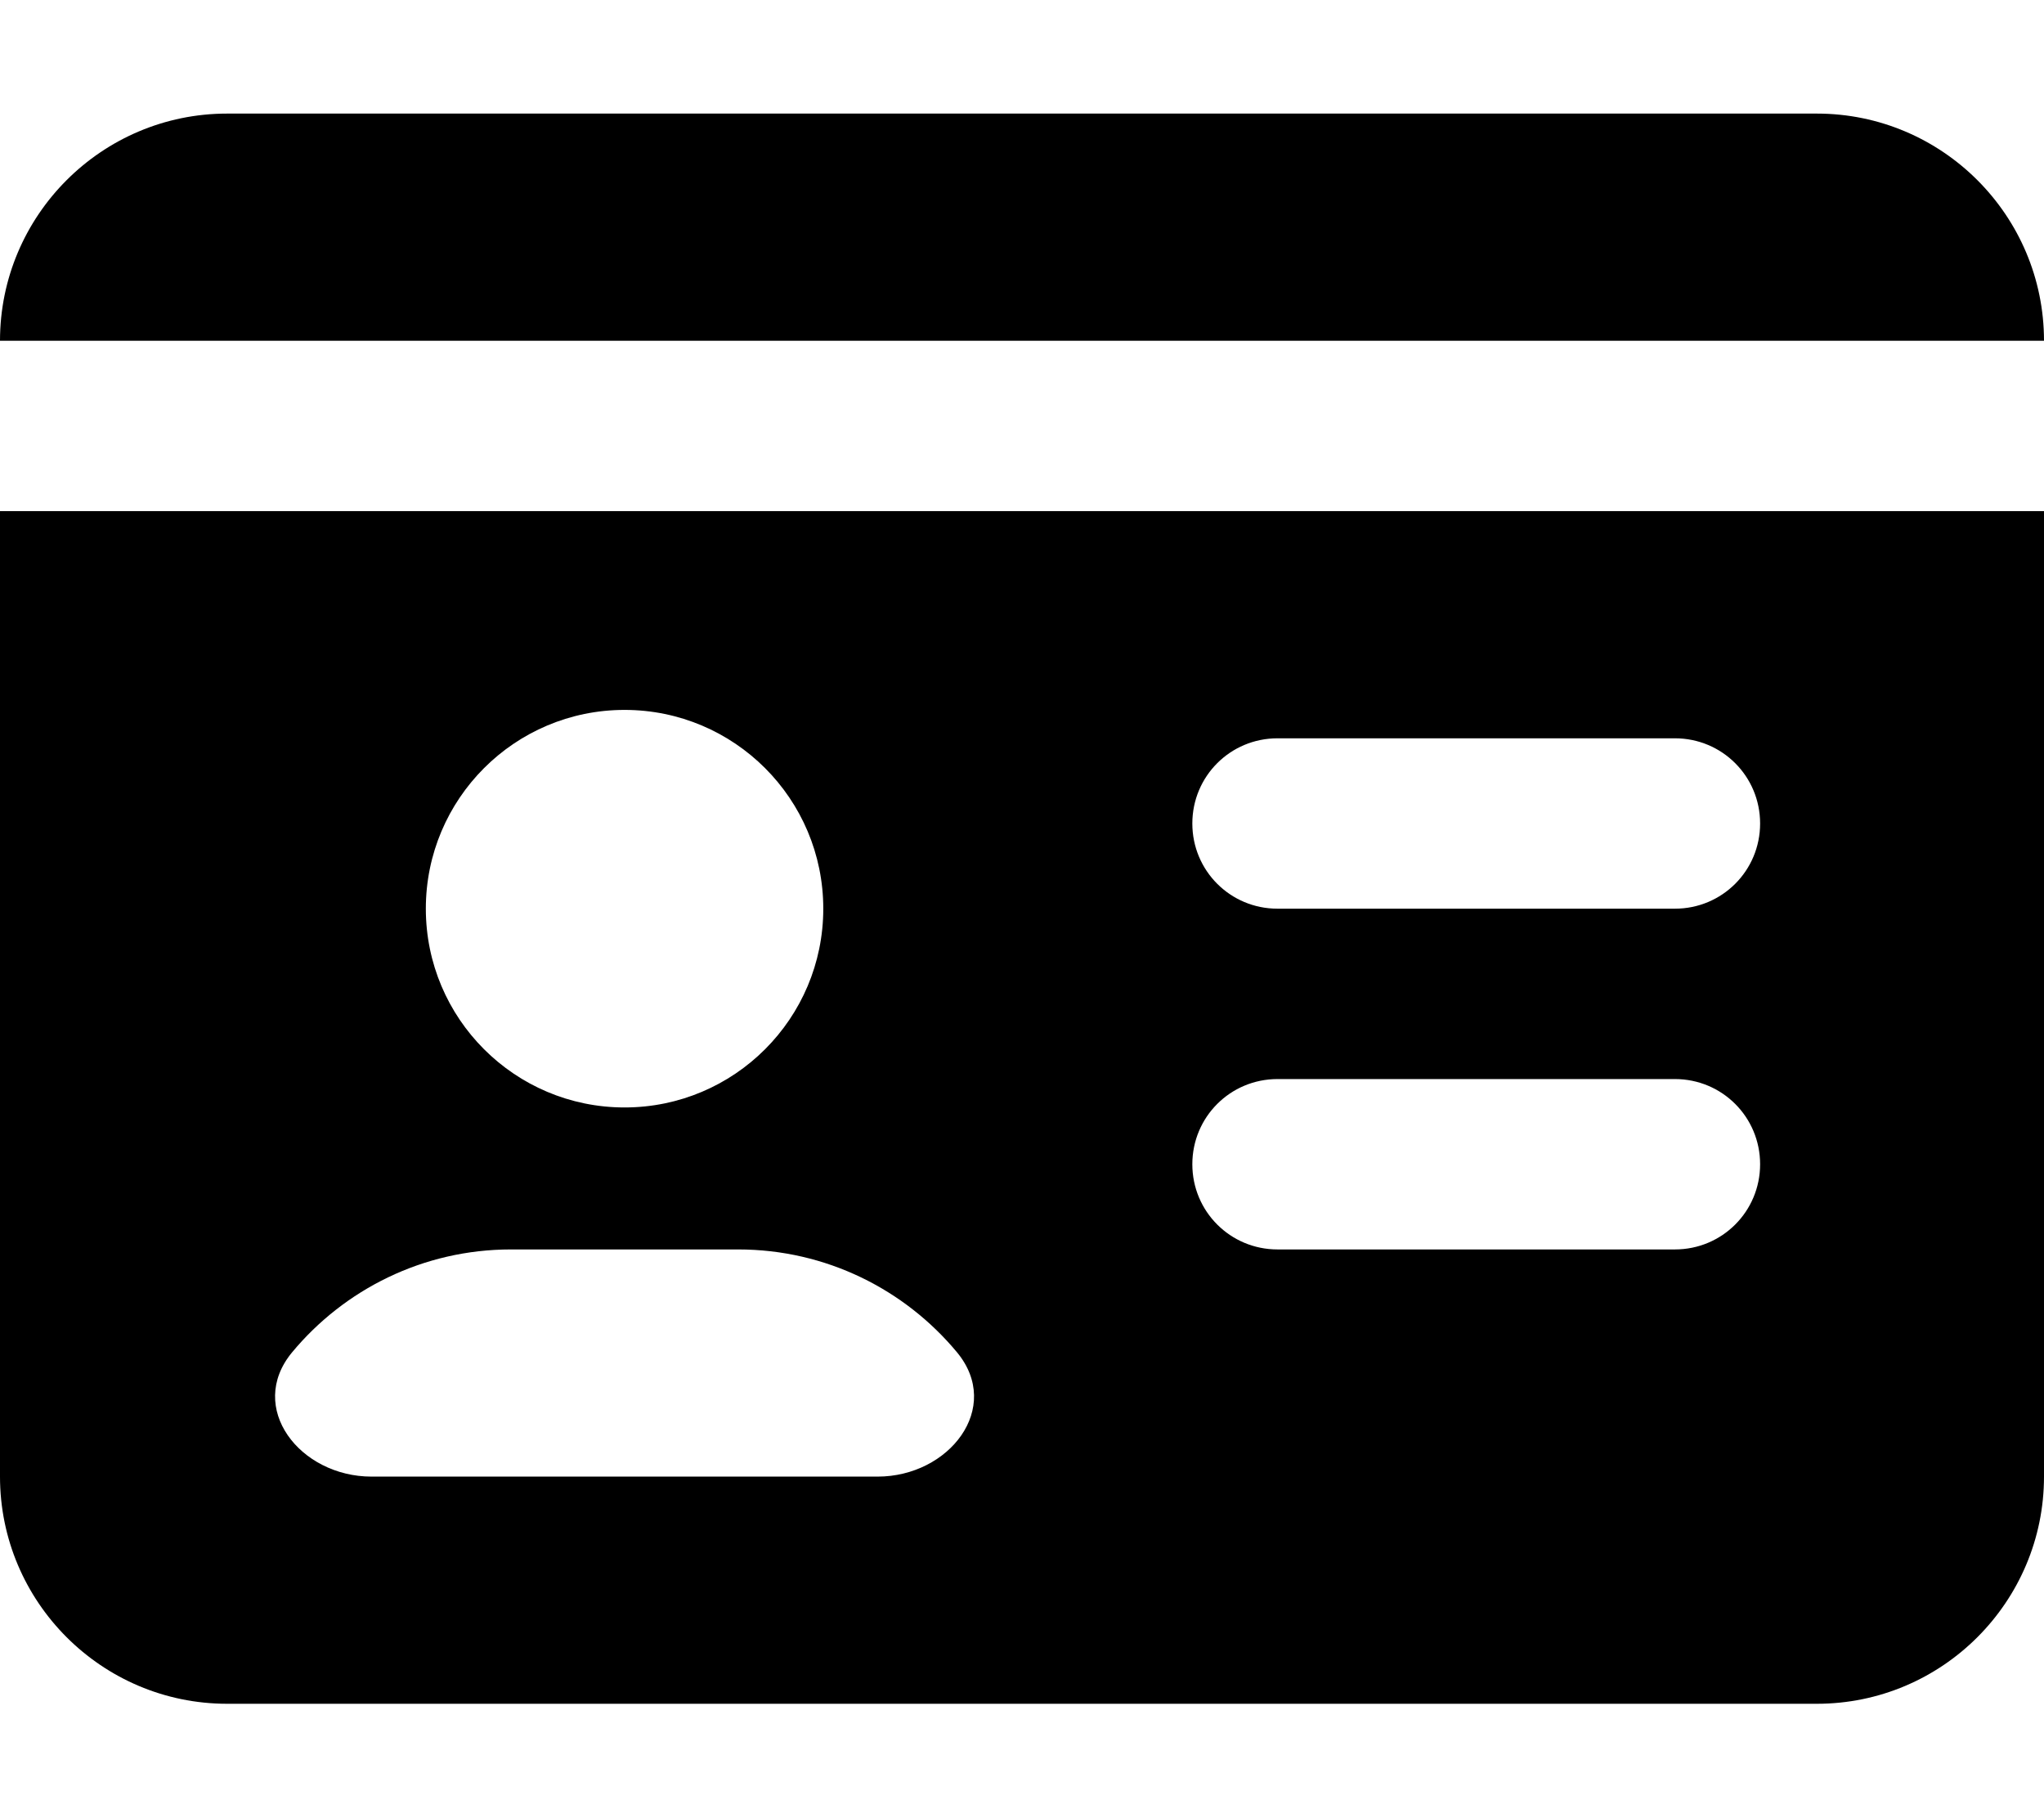
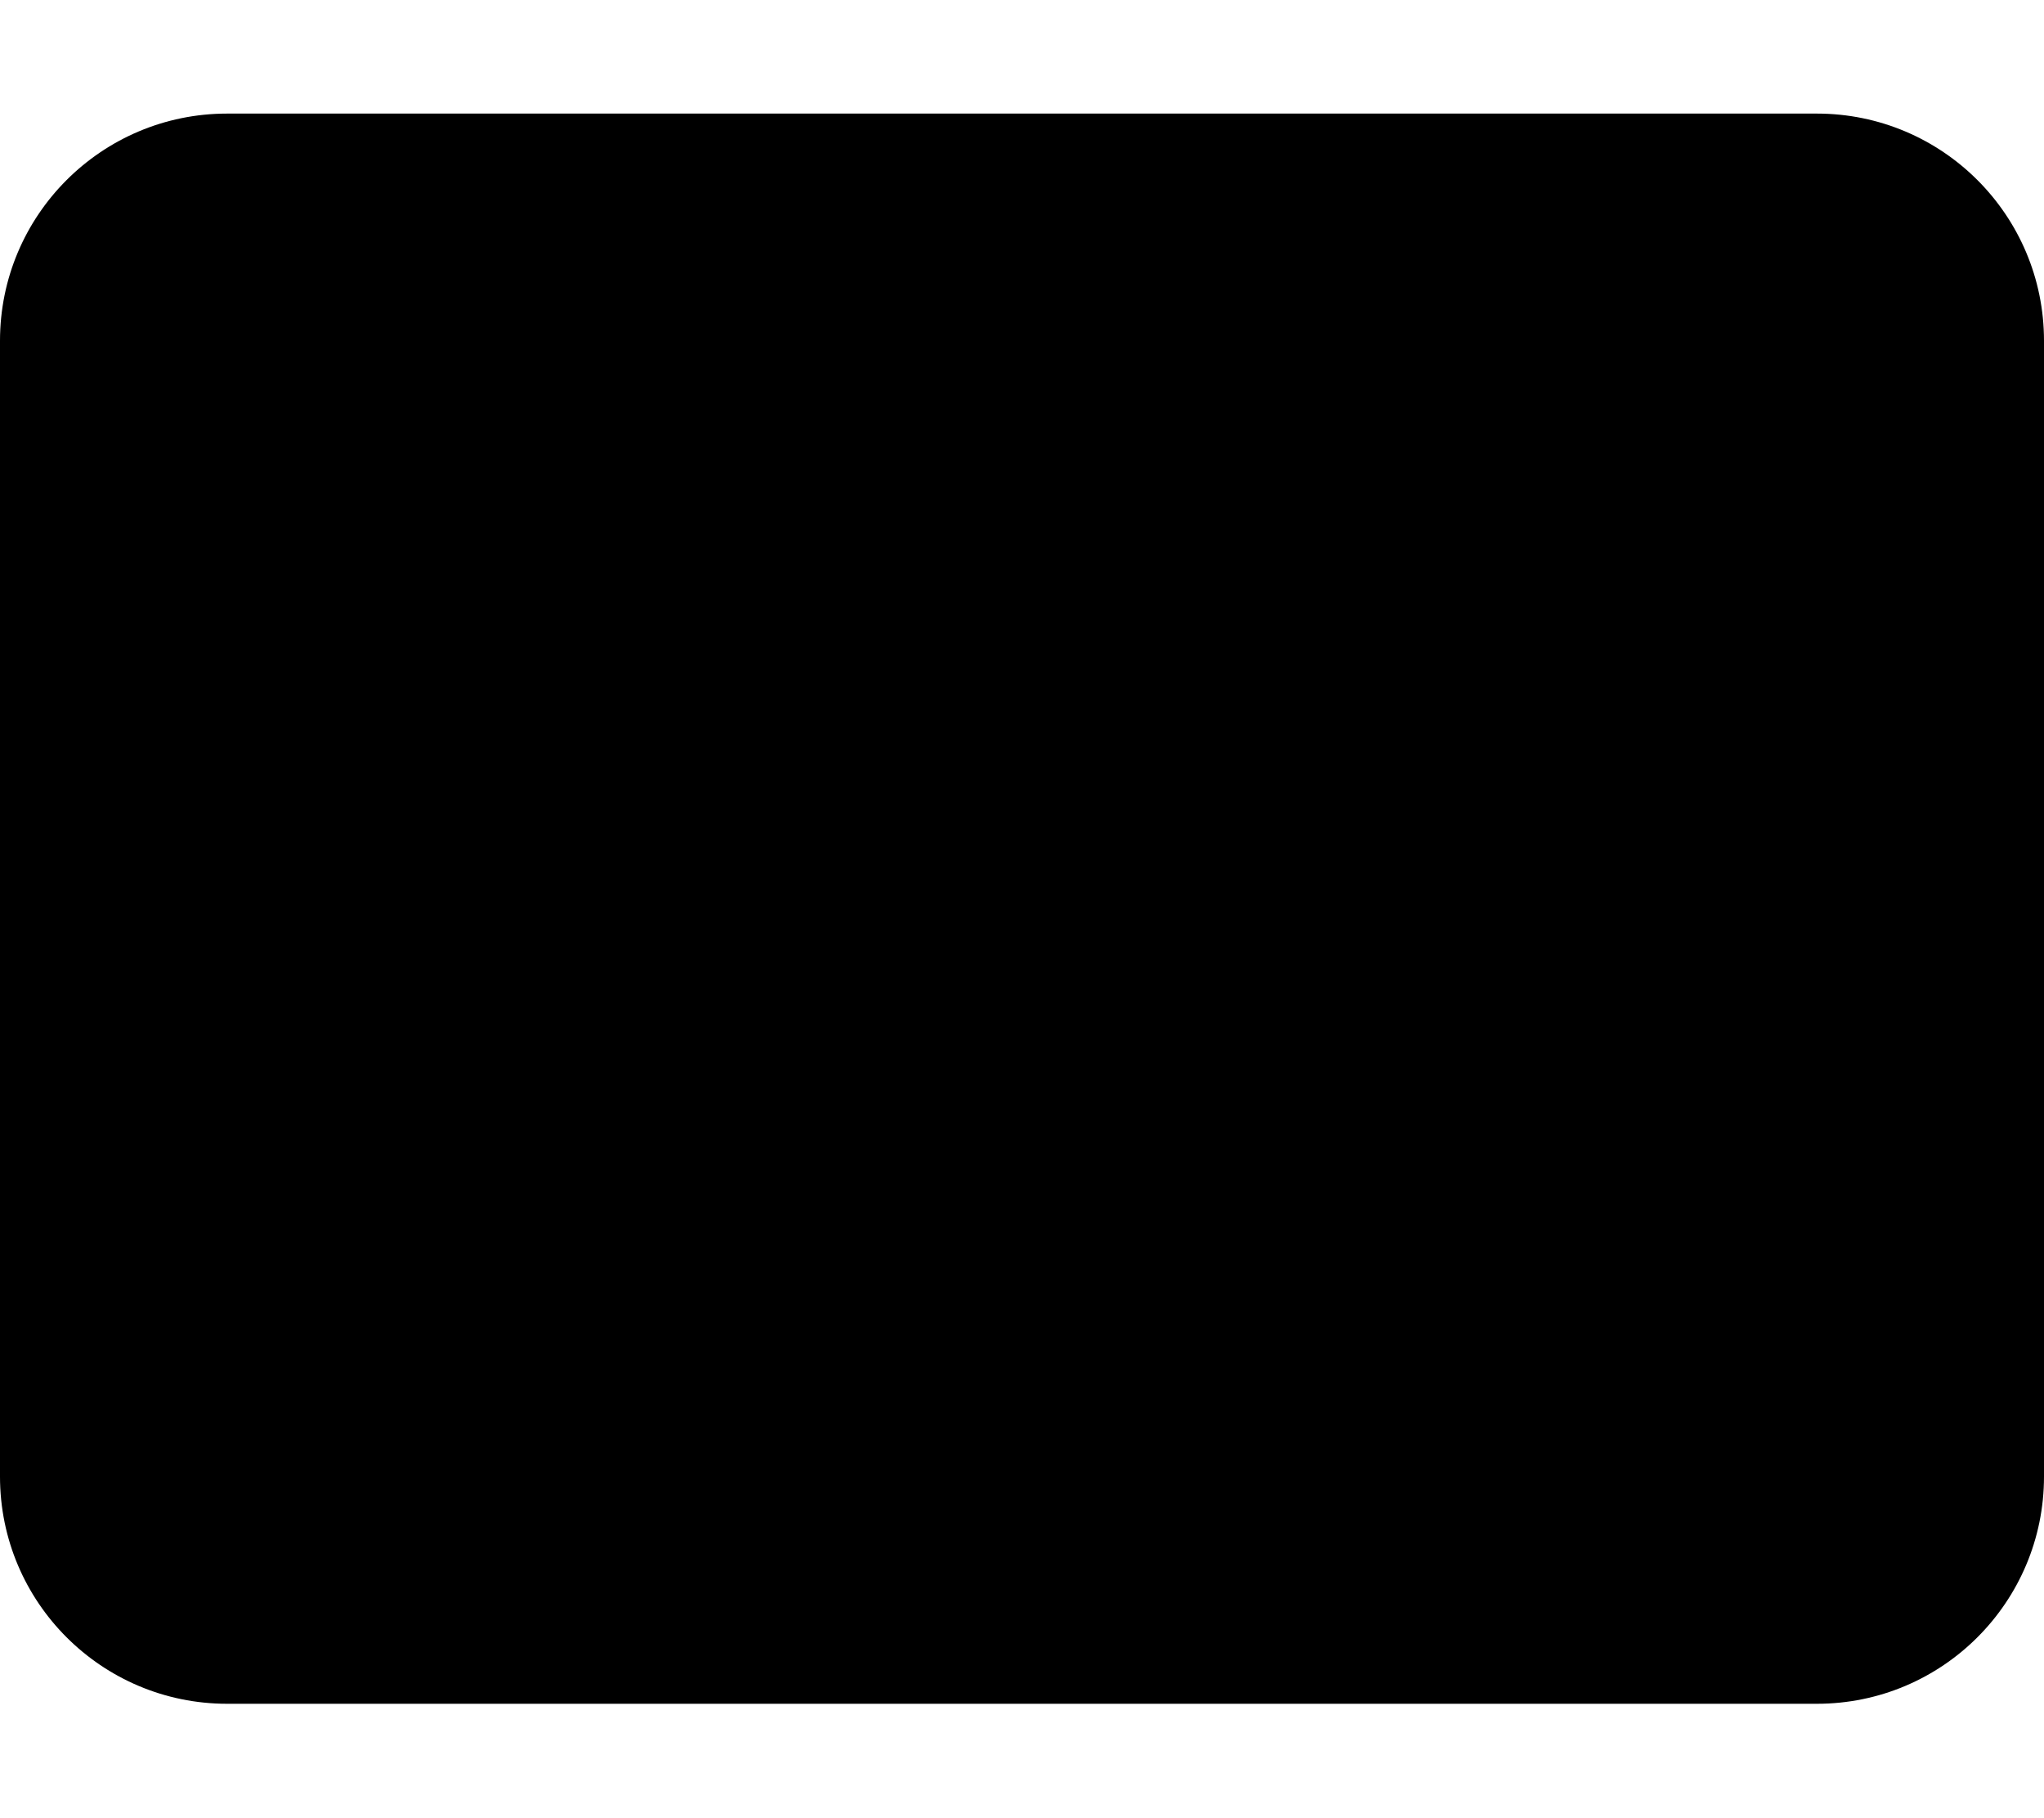
<svg xmlns="http://www.w3.org/2000/svg" viewBox="0 0 576 512">
-   <path fill="currentColor" d="M 0 96 C 0 60.7 28.7 32 64 32 l 448 0 c 35.3 0 64 28.7 64 64 L 0 96 z m 0 48 l 576 0 0 272 c 0 35.3 -28.7 64 -64 64 L 64 480 c -35.3 0 -64 -28.7 -64 -64 L 0 144 z M 247.3 416 c 20.2 0 35.3 -19.4 22.4 -35 -14.7 -17.7 -36.9 -29 -61.7 -29 l -64 0 c -24.8 0 -47 11.3 -61.7 29 -12.9 15.6 2.2 35 22.4 35 l 142.5 0 z M 176 312 a 56 56 0 1 0 0 -112 56 56 0 1 0 0 112 z M 360 208 c -13.3 0 -24 10.7 -24 24 s 10.7 24 24 24 l 112 0 c 13.3 0 24 -10.7 24 -24 s -10.7 -24 -24 -24 l -112 0 z m 0 96 c -13.3 0 -24 10.7 -24 24 s 10.7 24 24 24 l 112 0 c 13.3 0 24 -10.7 24 -24 s -10.7 -24 -24 -24 l -112 0 z" />
+   <rect x="0" y="32" width="576" height="448" rx="64" ry="64" fill="currentColor" />
+   <rect x="0" y="96" width="576" height="48" fill="black" />
+   <path fill="black" d="       M 247.3 416 c 20.2 0 35.3 -19.4 22.4 -35 -14.7 -17.7 -36.9 -29 -61.7 -29 l -64 0 c -24.8 0 -47 11.3 -61.7 29 -12.9 15.6 2.2 35 22.4 35 l 142.5 0 z       M 176 312 a 56 56 0 1 0 0 -112 56 56 0 1 0 0 112 z       M 360 208 c -13.3 0 -24 10.7 -24 24 s 10.7 24 24 24 l 112 0 c 13.3 0 24 -10.7 24 -24 s -10.7 -24 -24 -24 l -112 0 z       M 360 304 c -13.3 0 -24 10.7 -24 24 s 10.7 24 24 24 l 112 0 c 13.3 0 24 -10.7 24 -24 s -10.7 -24 -24 -24 l -112 0 z     " />
</svg>
